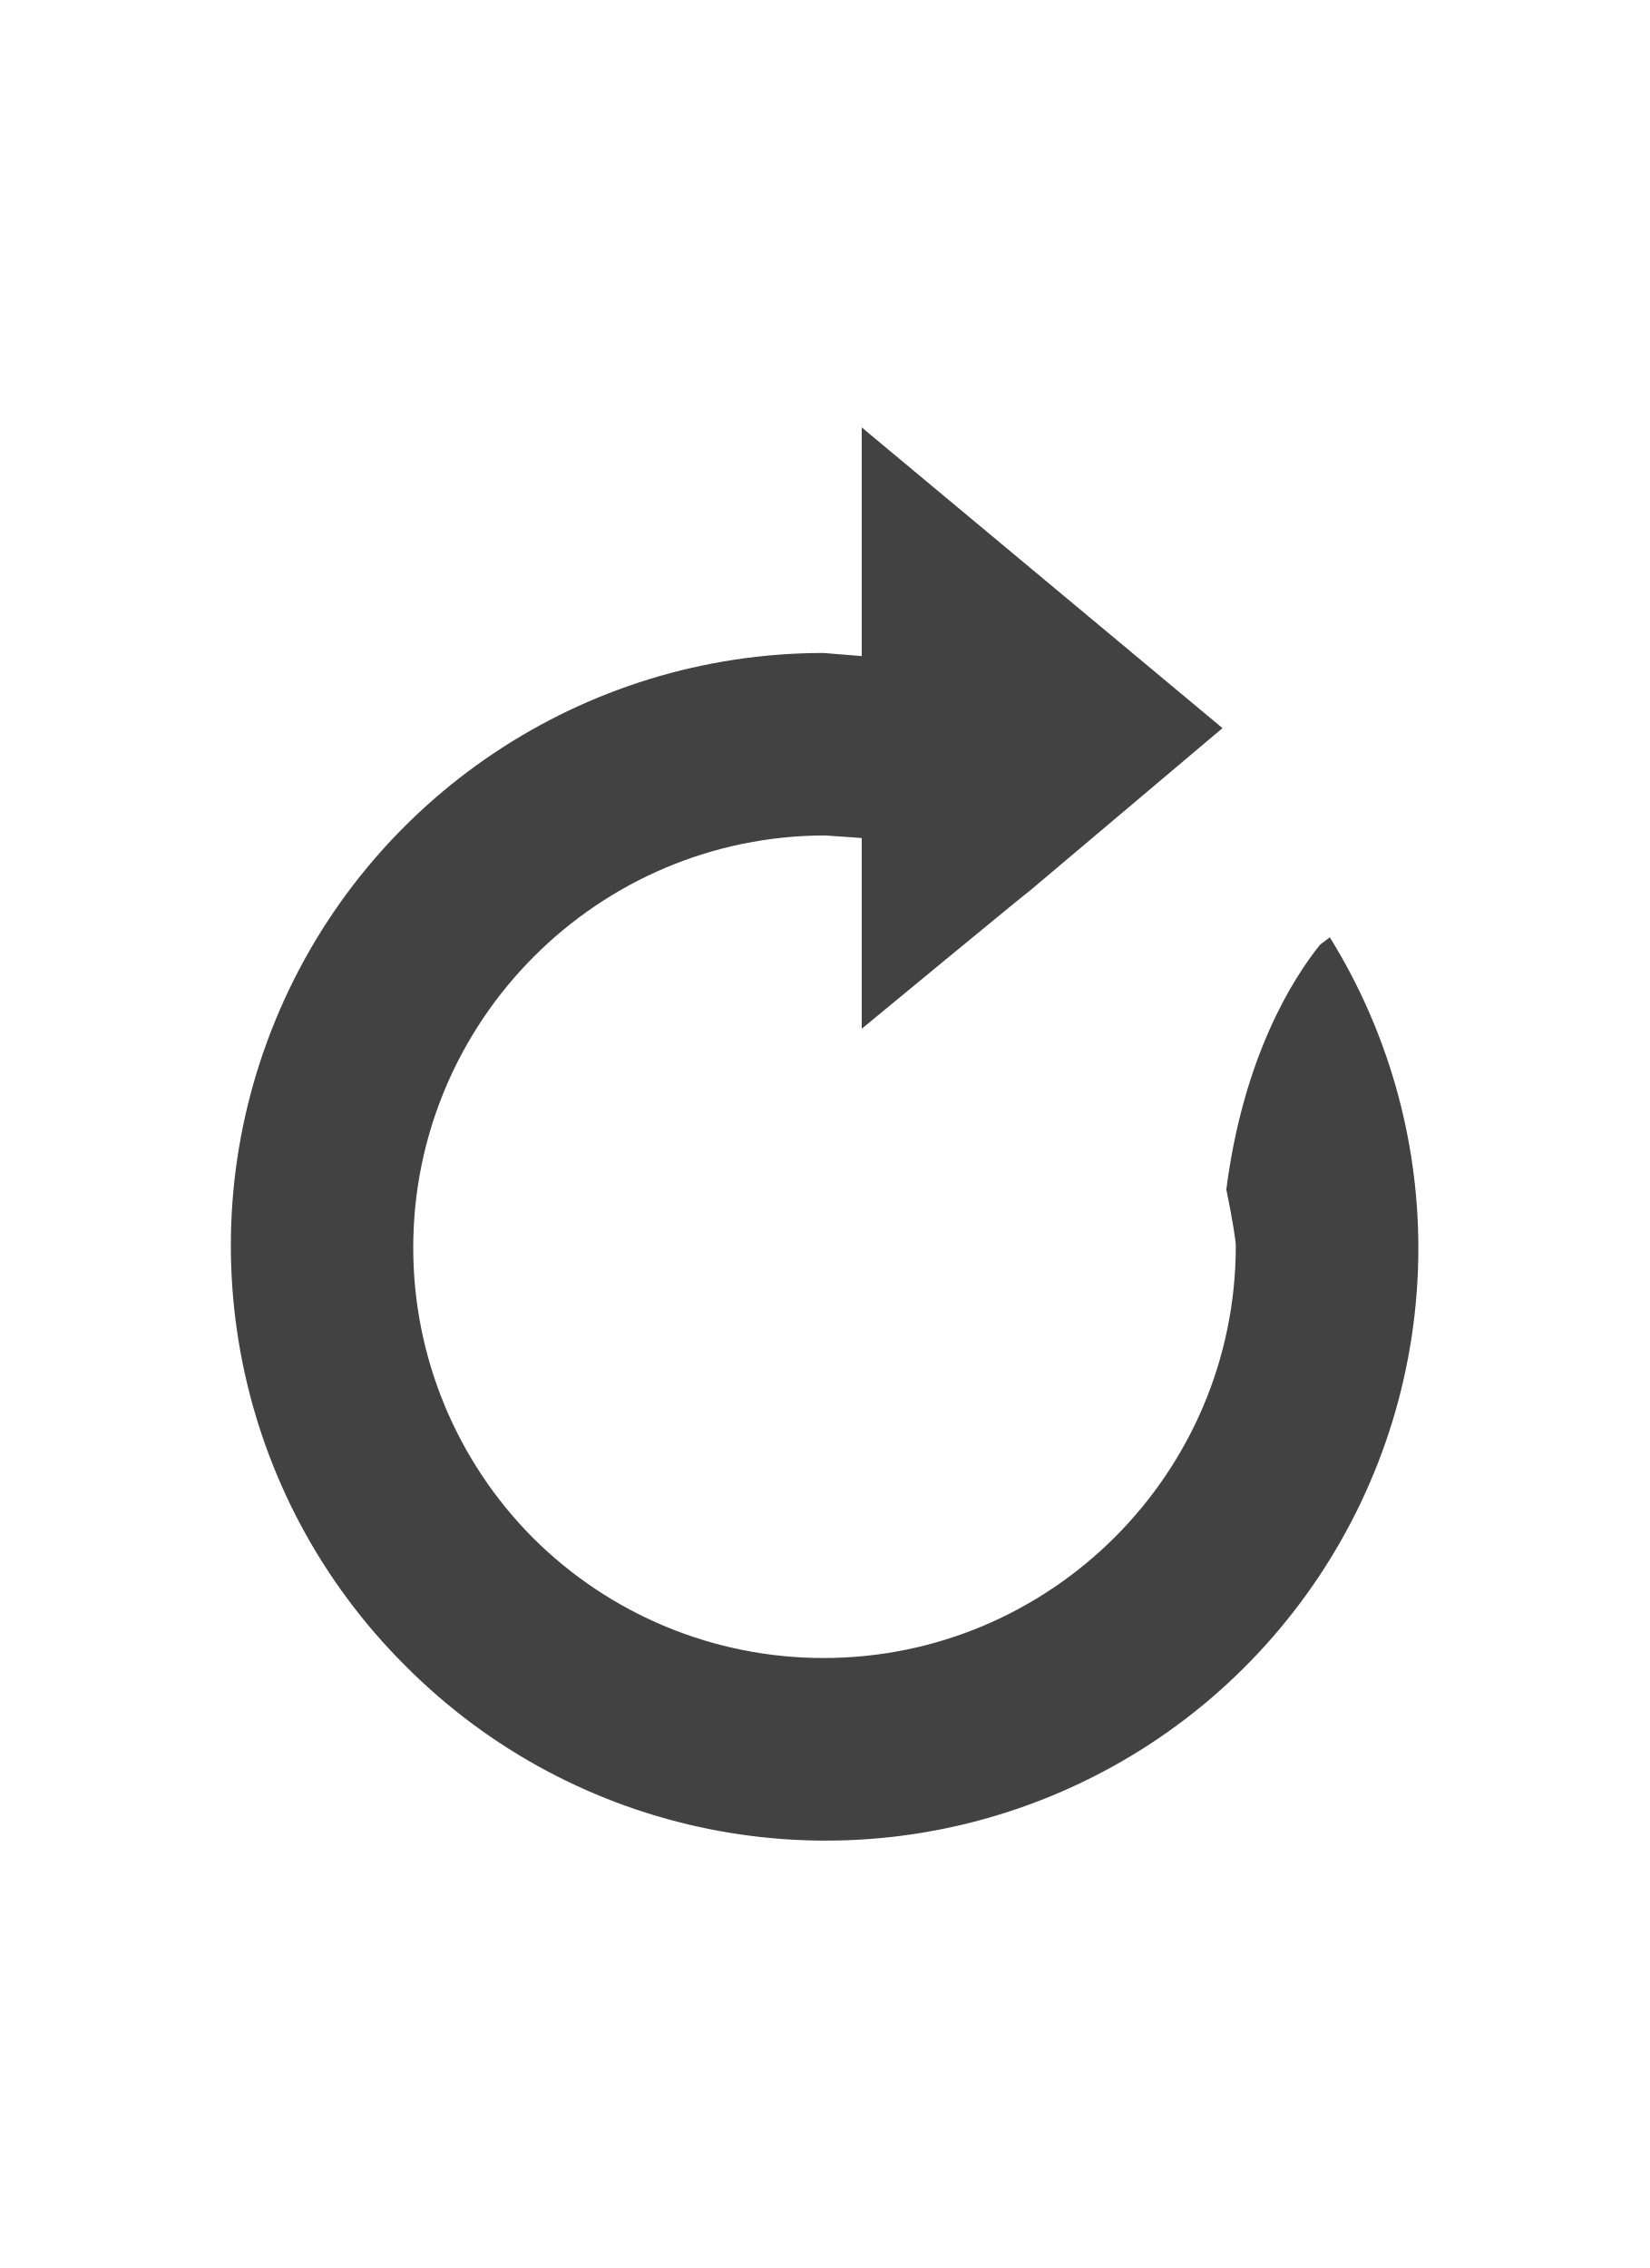
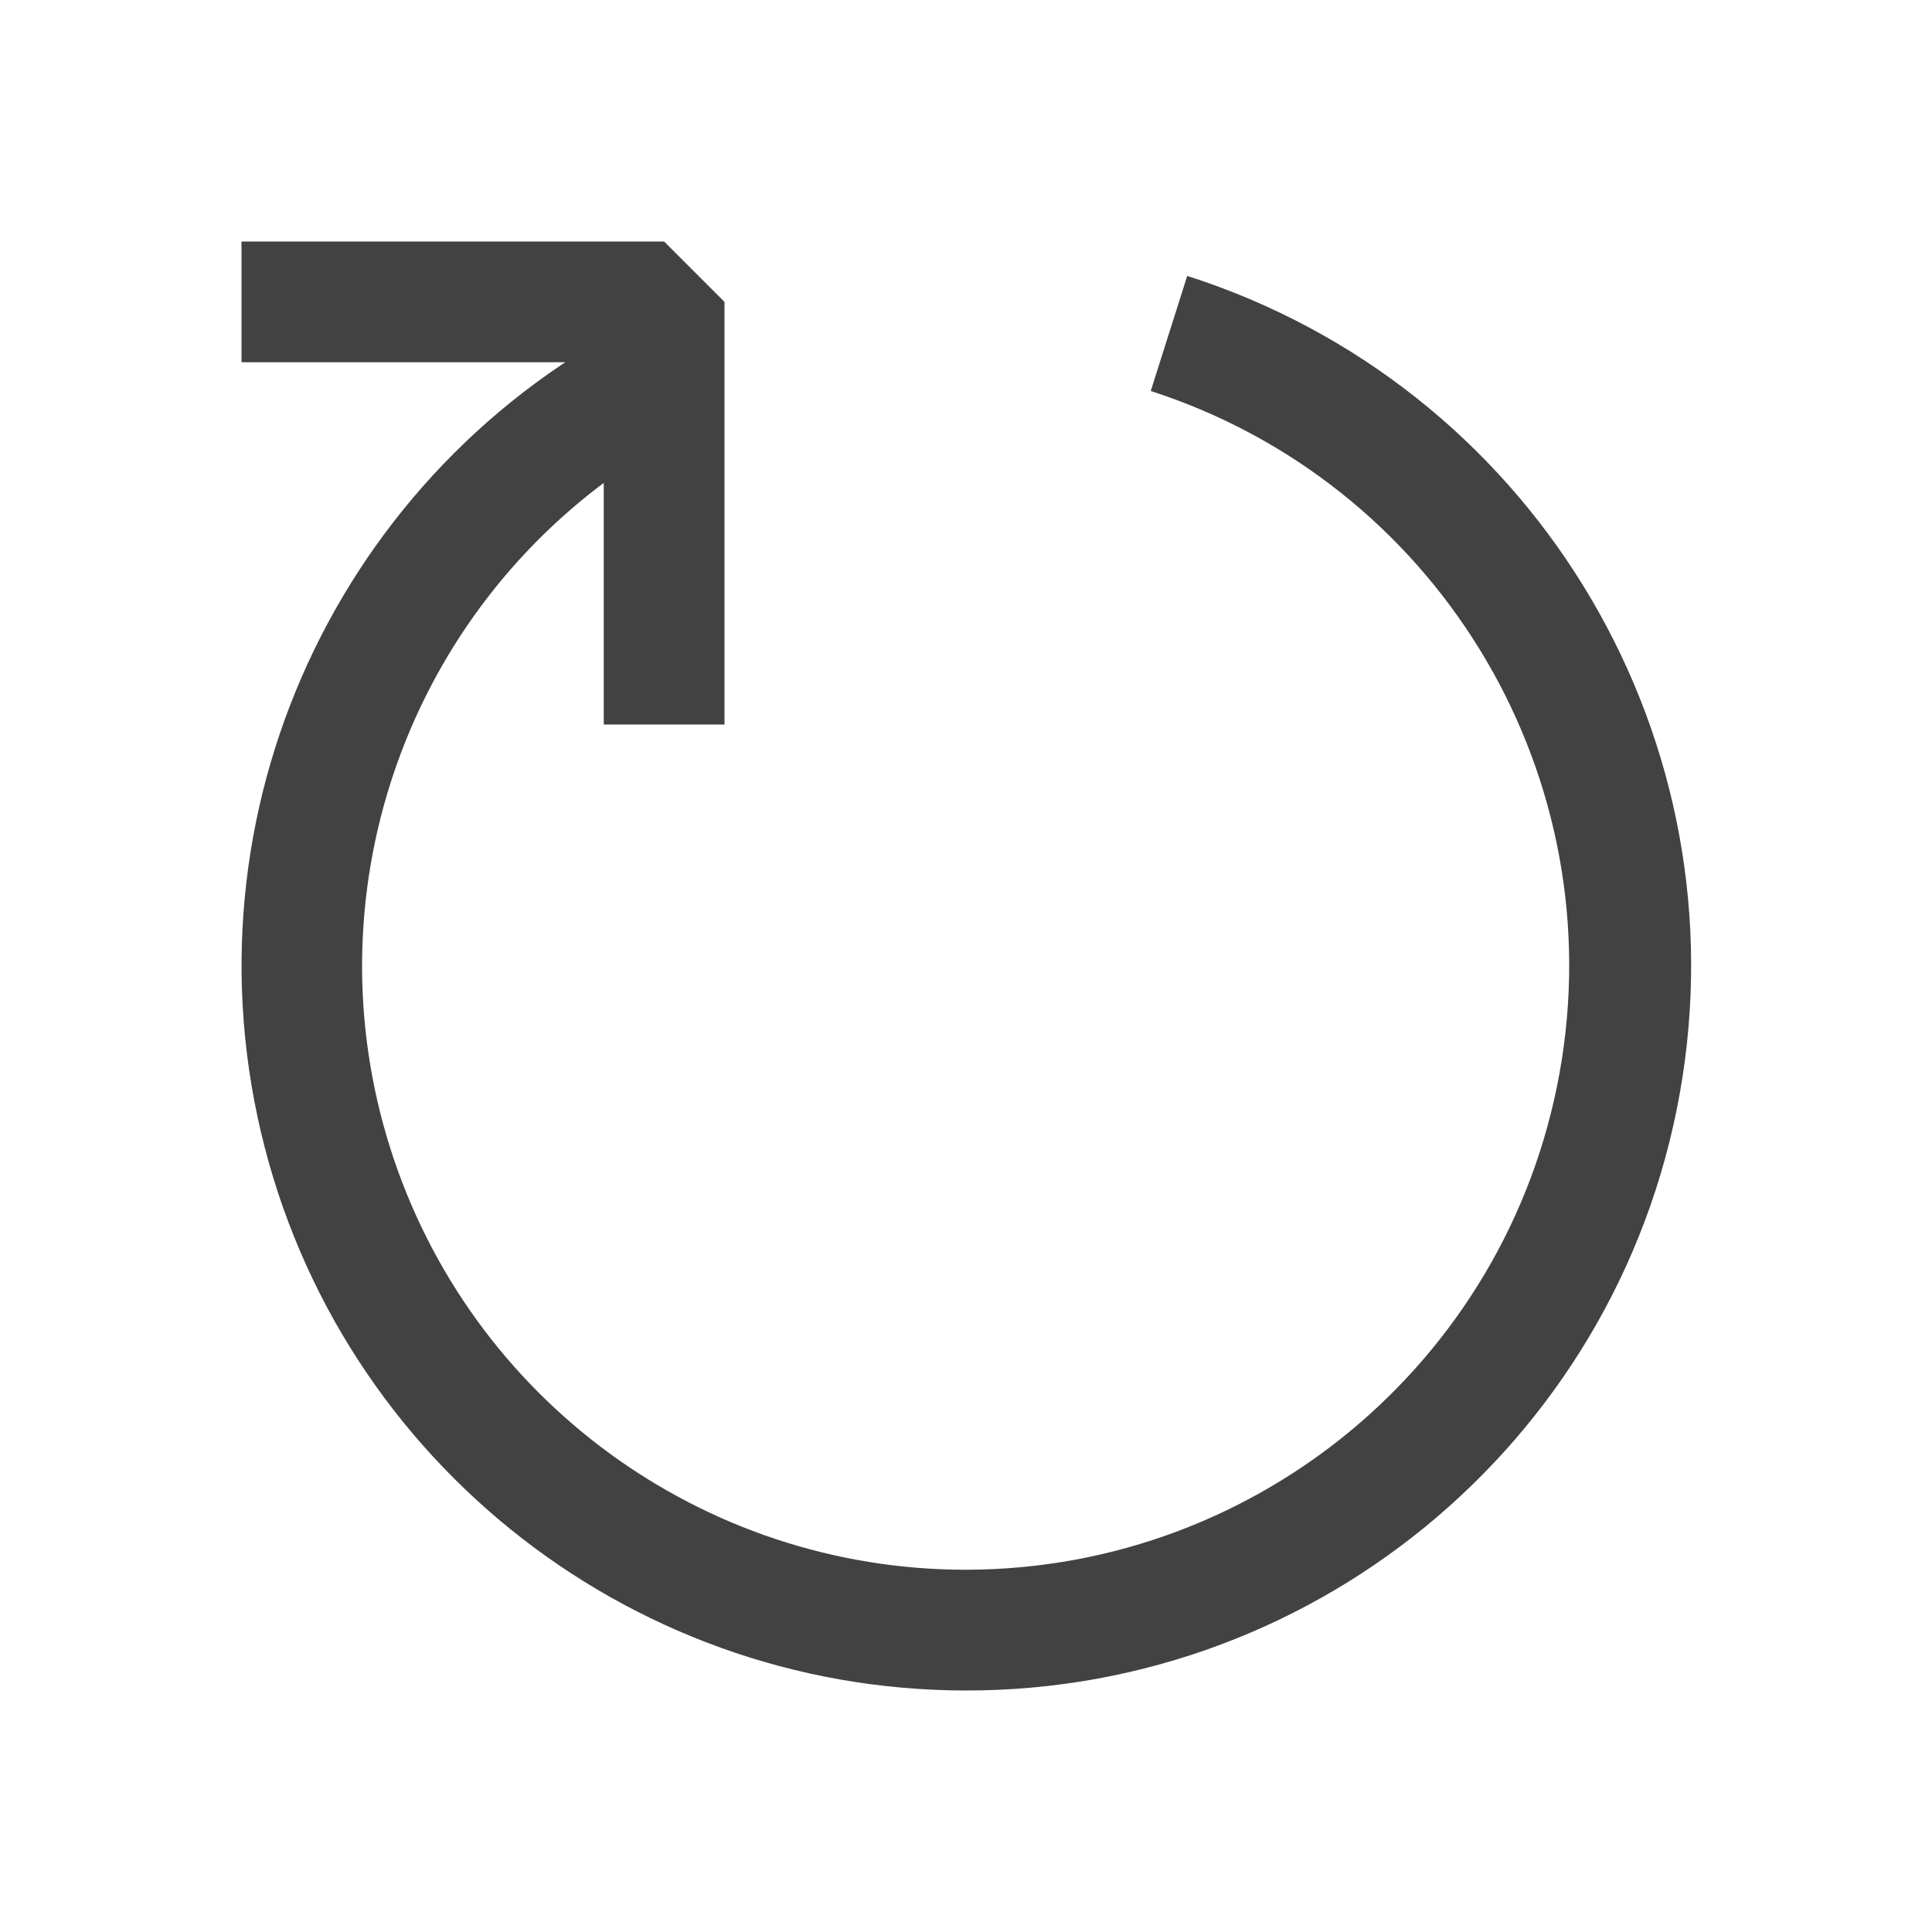
- <svg xmlns="http://www.w3.org/2000/svg" viewBox="0 0 16 22">
-   <path fill="#424242" d="m12.901,9.092l-0.094,0.071c-0.269,0.333 -0.746,1.096 -0.91,2.375c0.057,0.277 0.092,0.495 0.092,0.545c0,2.206 -1.794,4 -4,4a3.986,3.986 0 0 1 -2.817,-1.164a3.987,3.987 0 0 1 -1.163,-2.815c0,-2.206 1.794,-4 4,-4l0.351,0.025l0,1.85s1.626,-1.342 1.631,-1.339l1.869,-1.577l-3.5,-2.917l0,2.218l-0.371,-0.03a5.75,5.75 0 0 0 -4.055,9.826a5.75,5.75 0 0 0 9.826,-4.056a5.725,5.725 0 0 0 -0.859,-3.012z" />
+ <svg xmlns="http://www.w3.org/2000/svg" width="16" height="16" viewBox="0 0 16 16" fill="#424242">
+   <path fill-rule="evenodd" clip-rule="evenodd" d="M5.563 2.516A6.001 6.001 0 0 0 8 14 6 6 0 0 0 9.832 2.285l-.302.953A5.002 5.002 0 0 1 8 13a5 5 0 0 1-2.88-9.088l.443-1.396z" />
+   <path fill-rule="evenodd" clip-rule="evenodd" d="M5 3H2V2h3.5l.5.5V6H5V3z" />
</svg>
